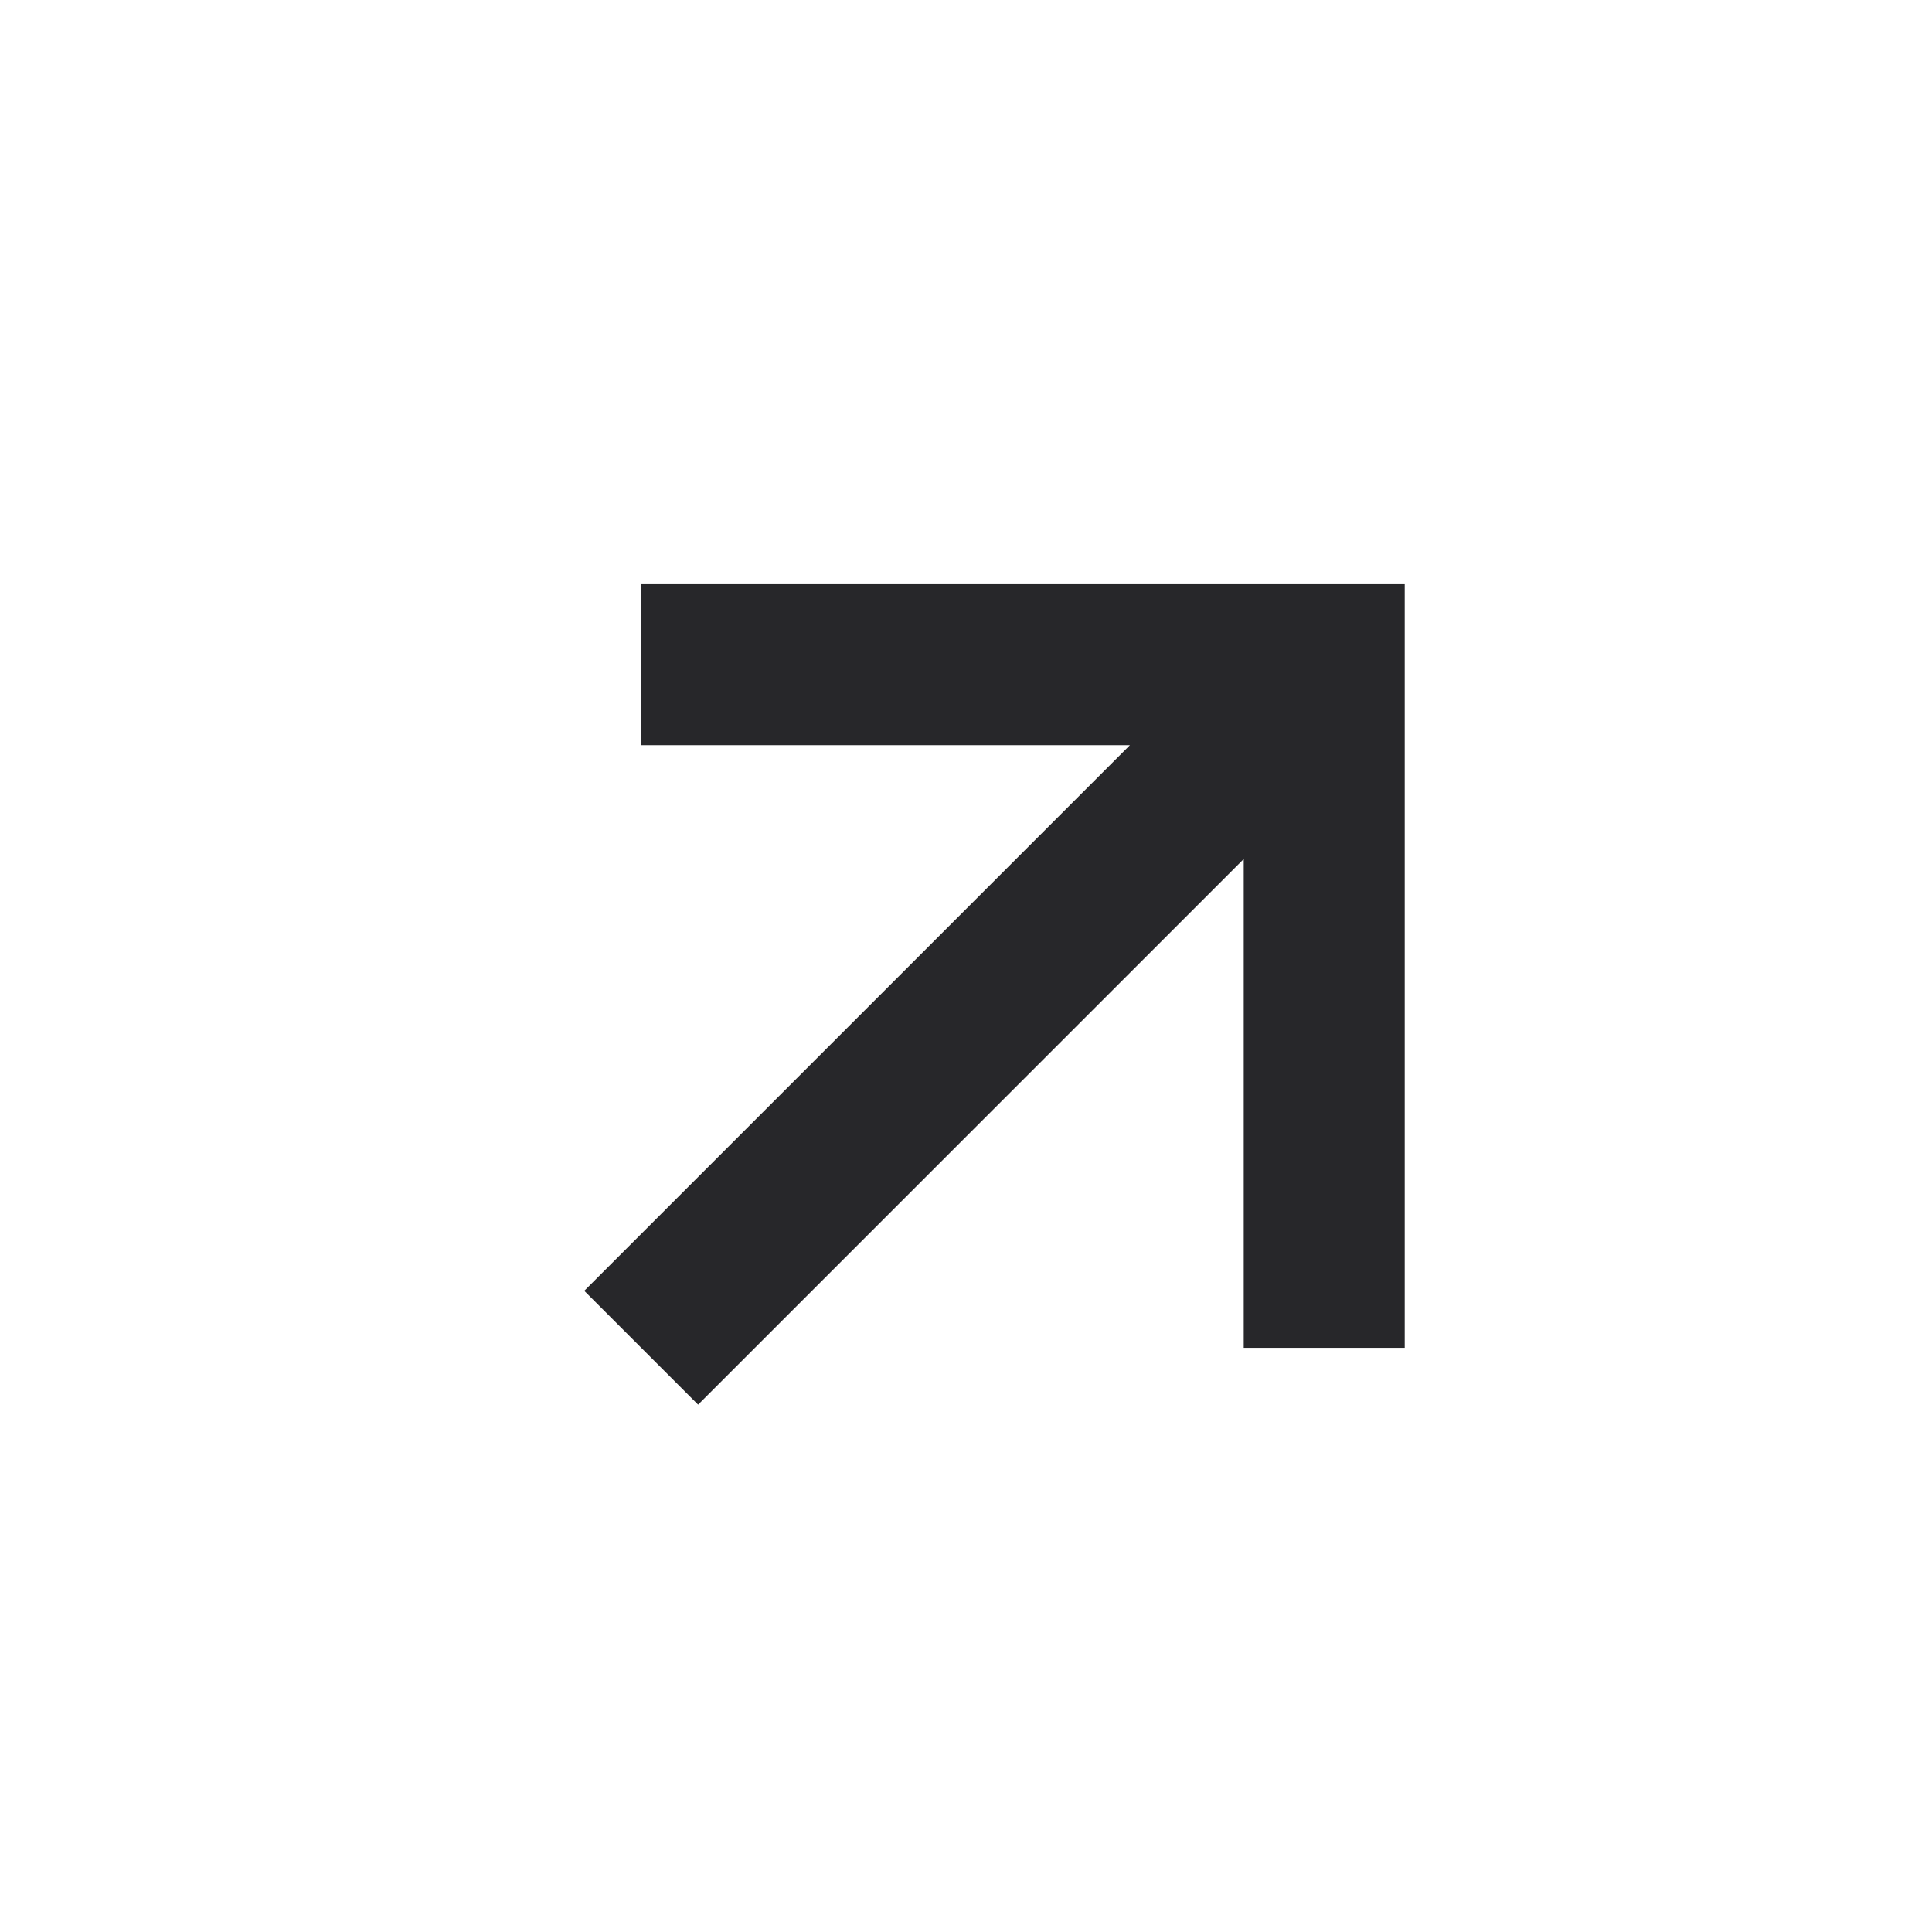
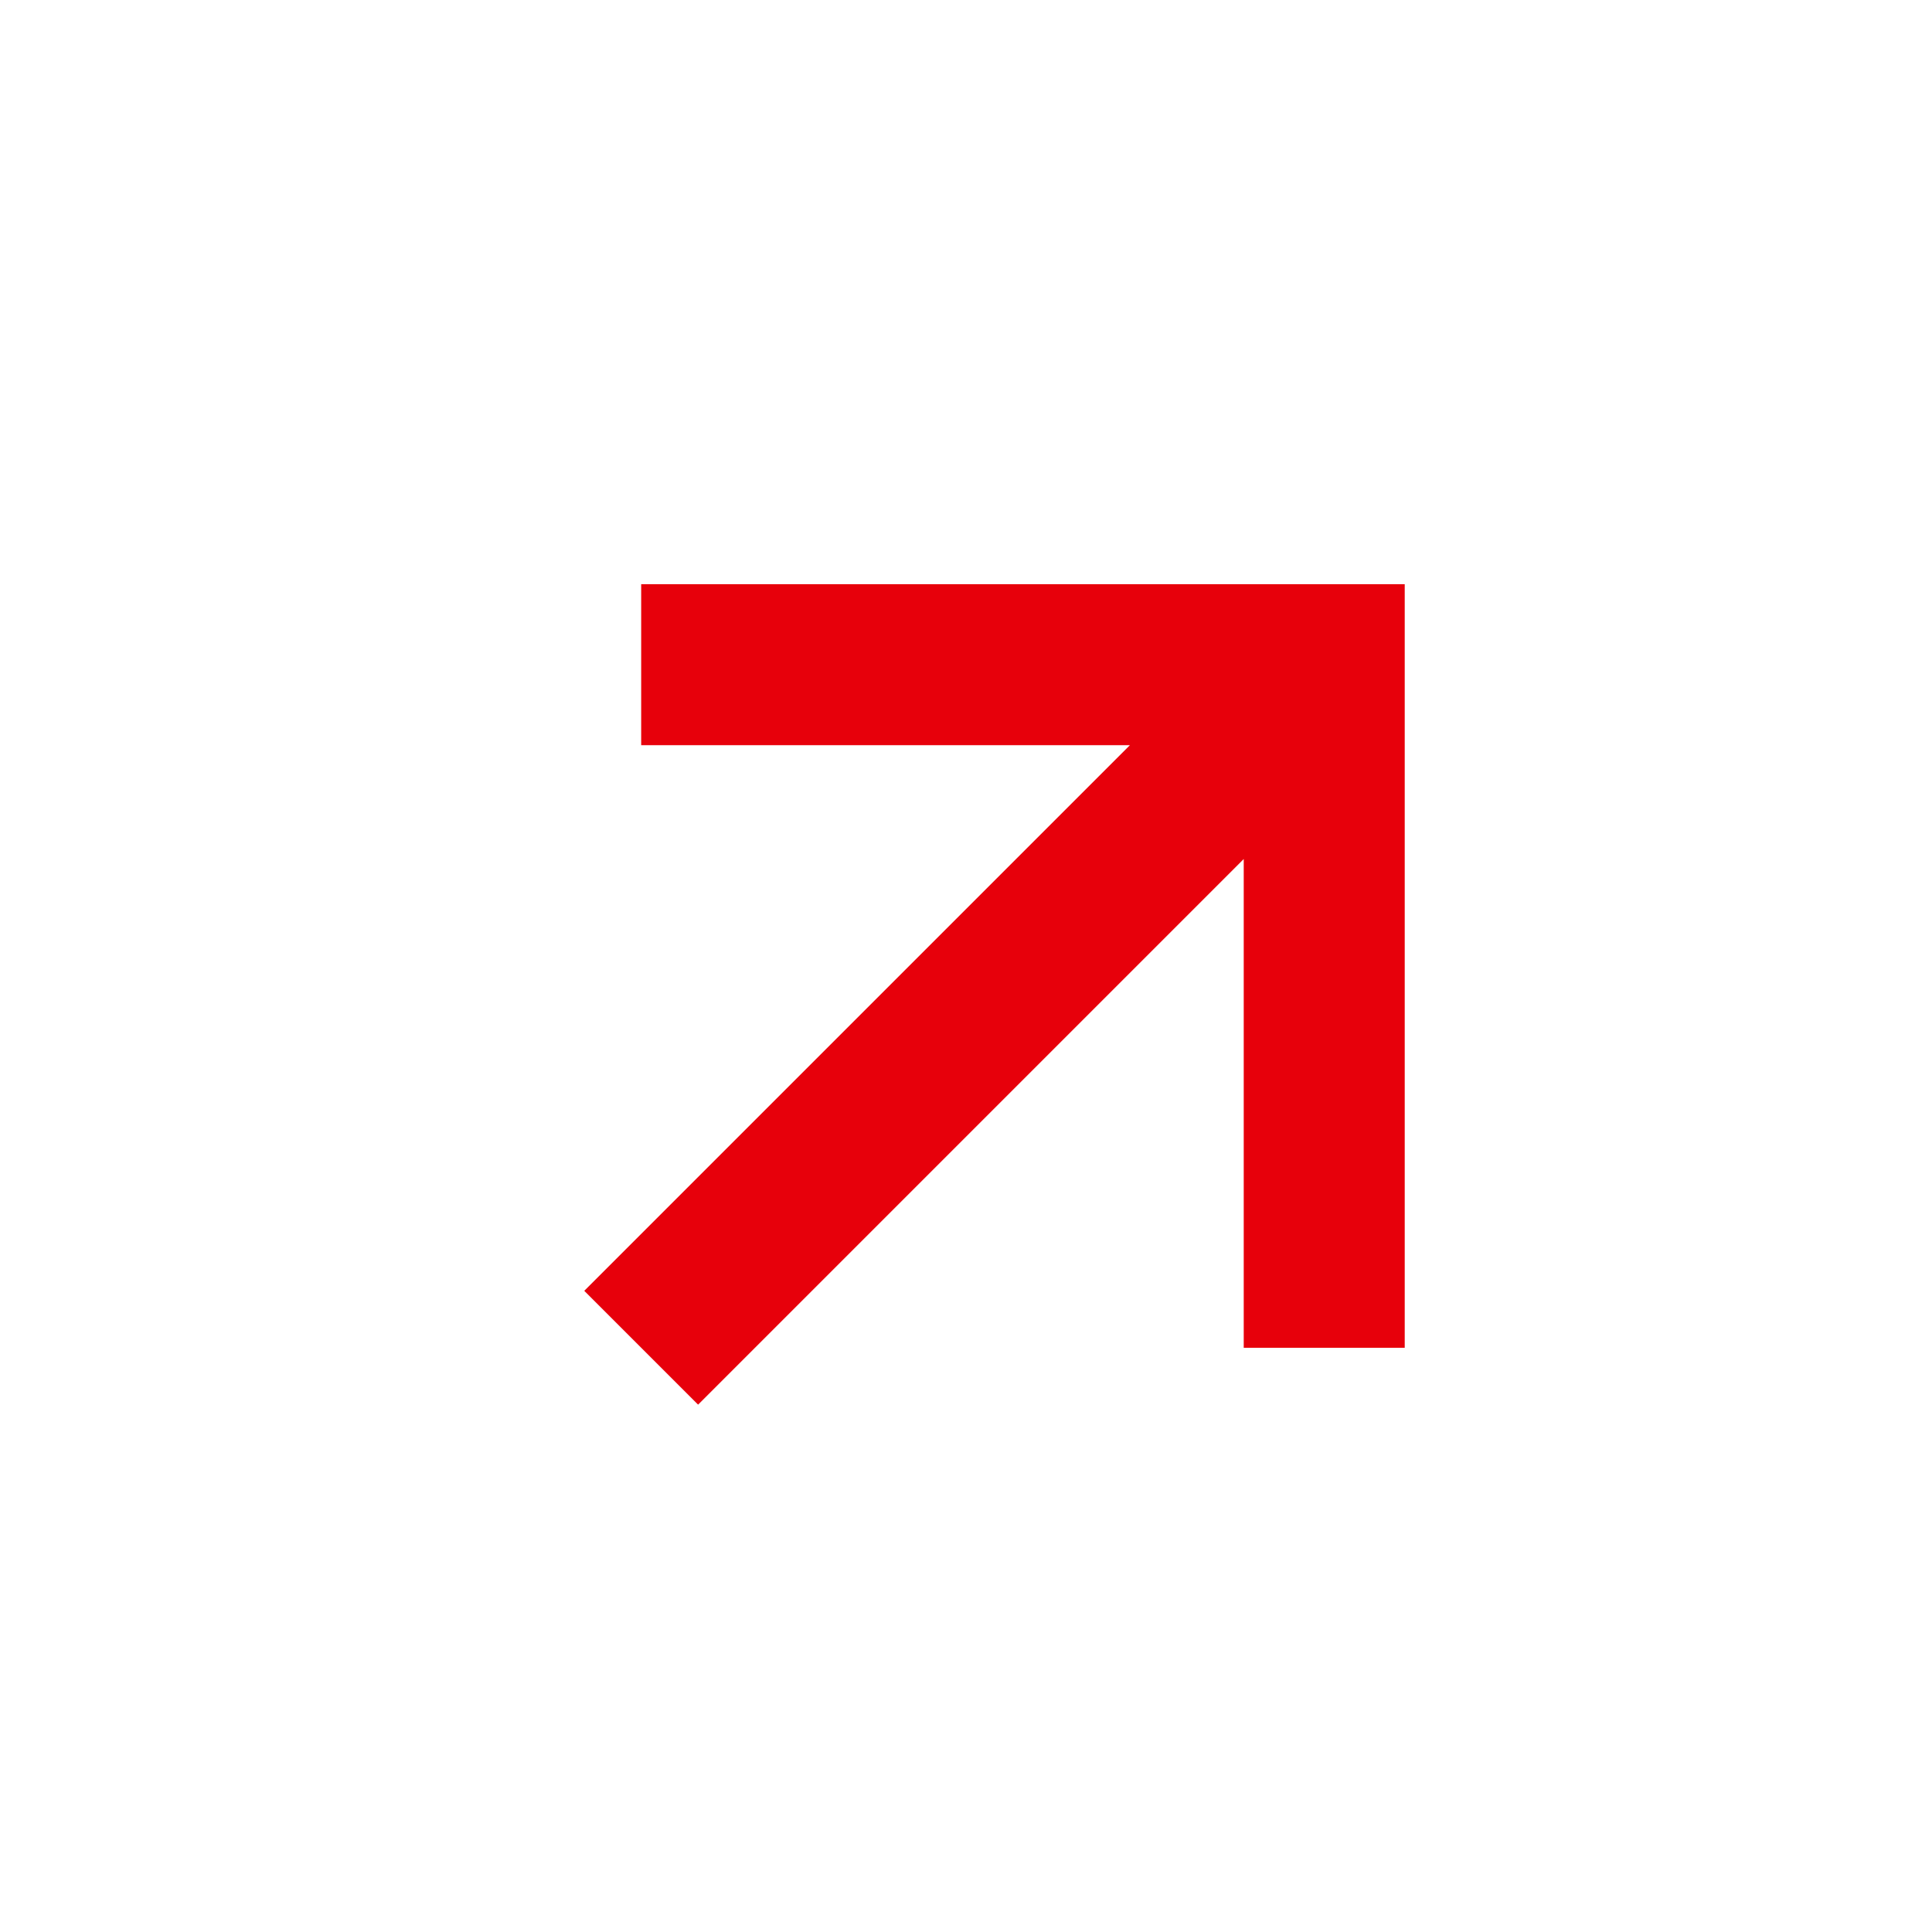
<svg xmlns="http://www.w3.org/2000/svg" width="24" height="24" viewBox="0 0 24 24" version="1.1" id="svg1270">
  <defs id="defs1274" />
-   <path d="m 15.45,16.743 2,0 V 7.257 l -9.485,0 0,2 6.071,0 -6.778,6.778 1.414,1.414 6.778,-6.778 z" id="path1268" style="fill:#27272a;fill-opacity:1" />
+   <path d="m 15.45,16.743 2,0 V 7.257 l -9.485,0 0,2 6.071,0 -6.778,6.778 1.414,1.414 6.778,-6.778 z" id="path1268" style="fill:#e7000b;fill-opacity:1" />
</svg>
